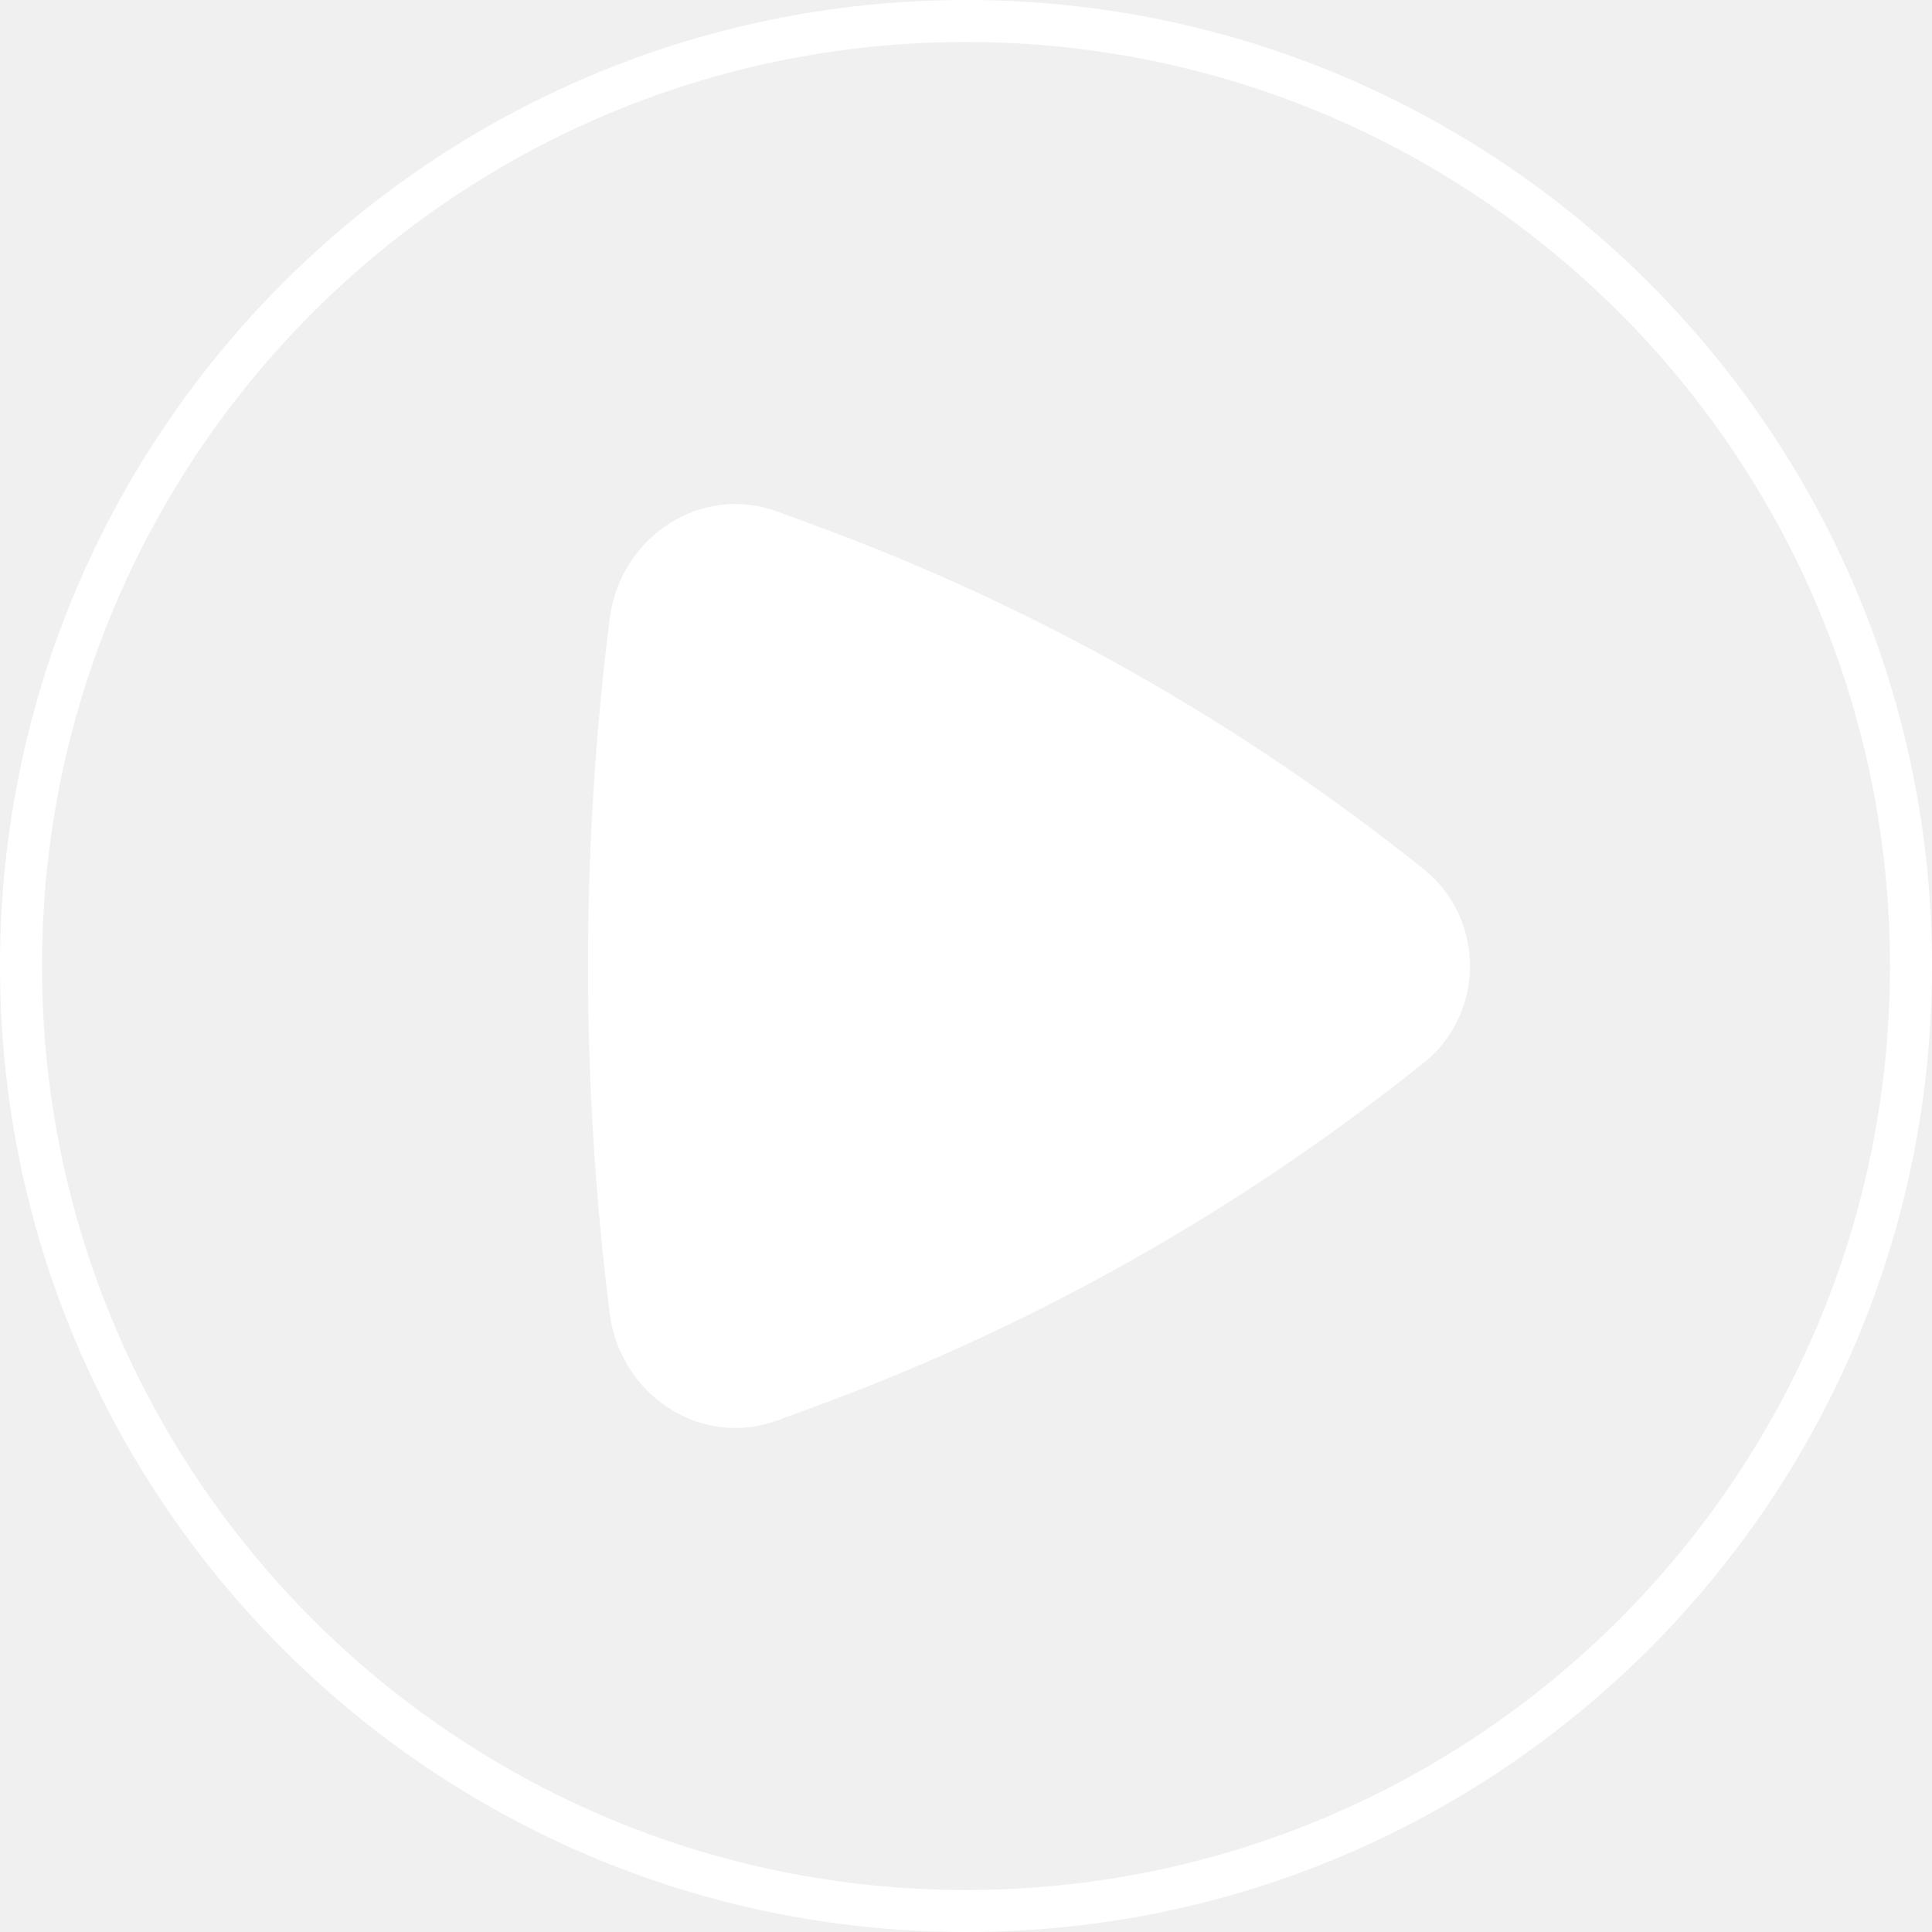
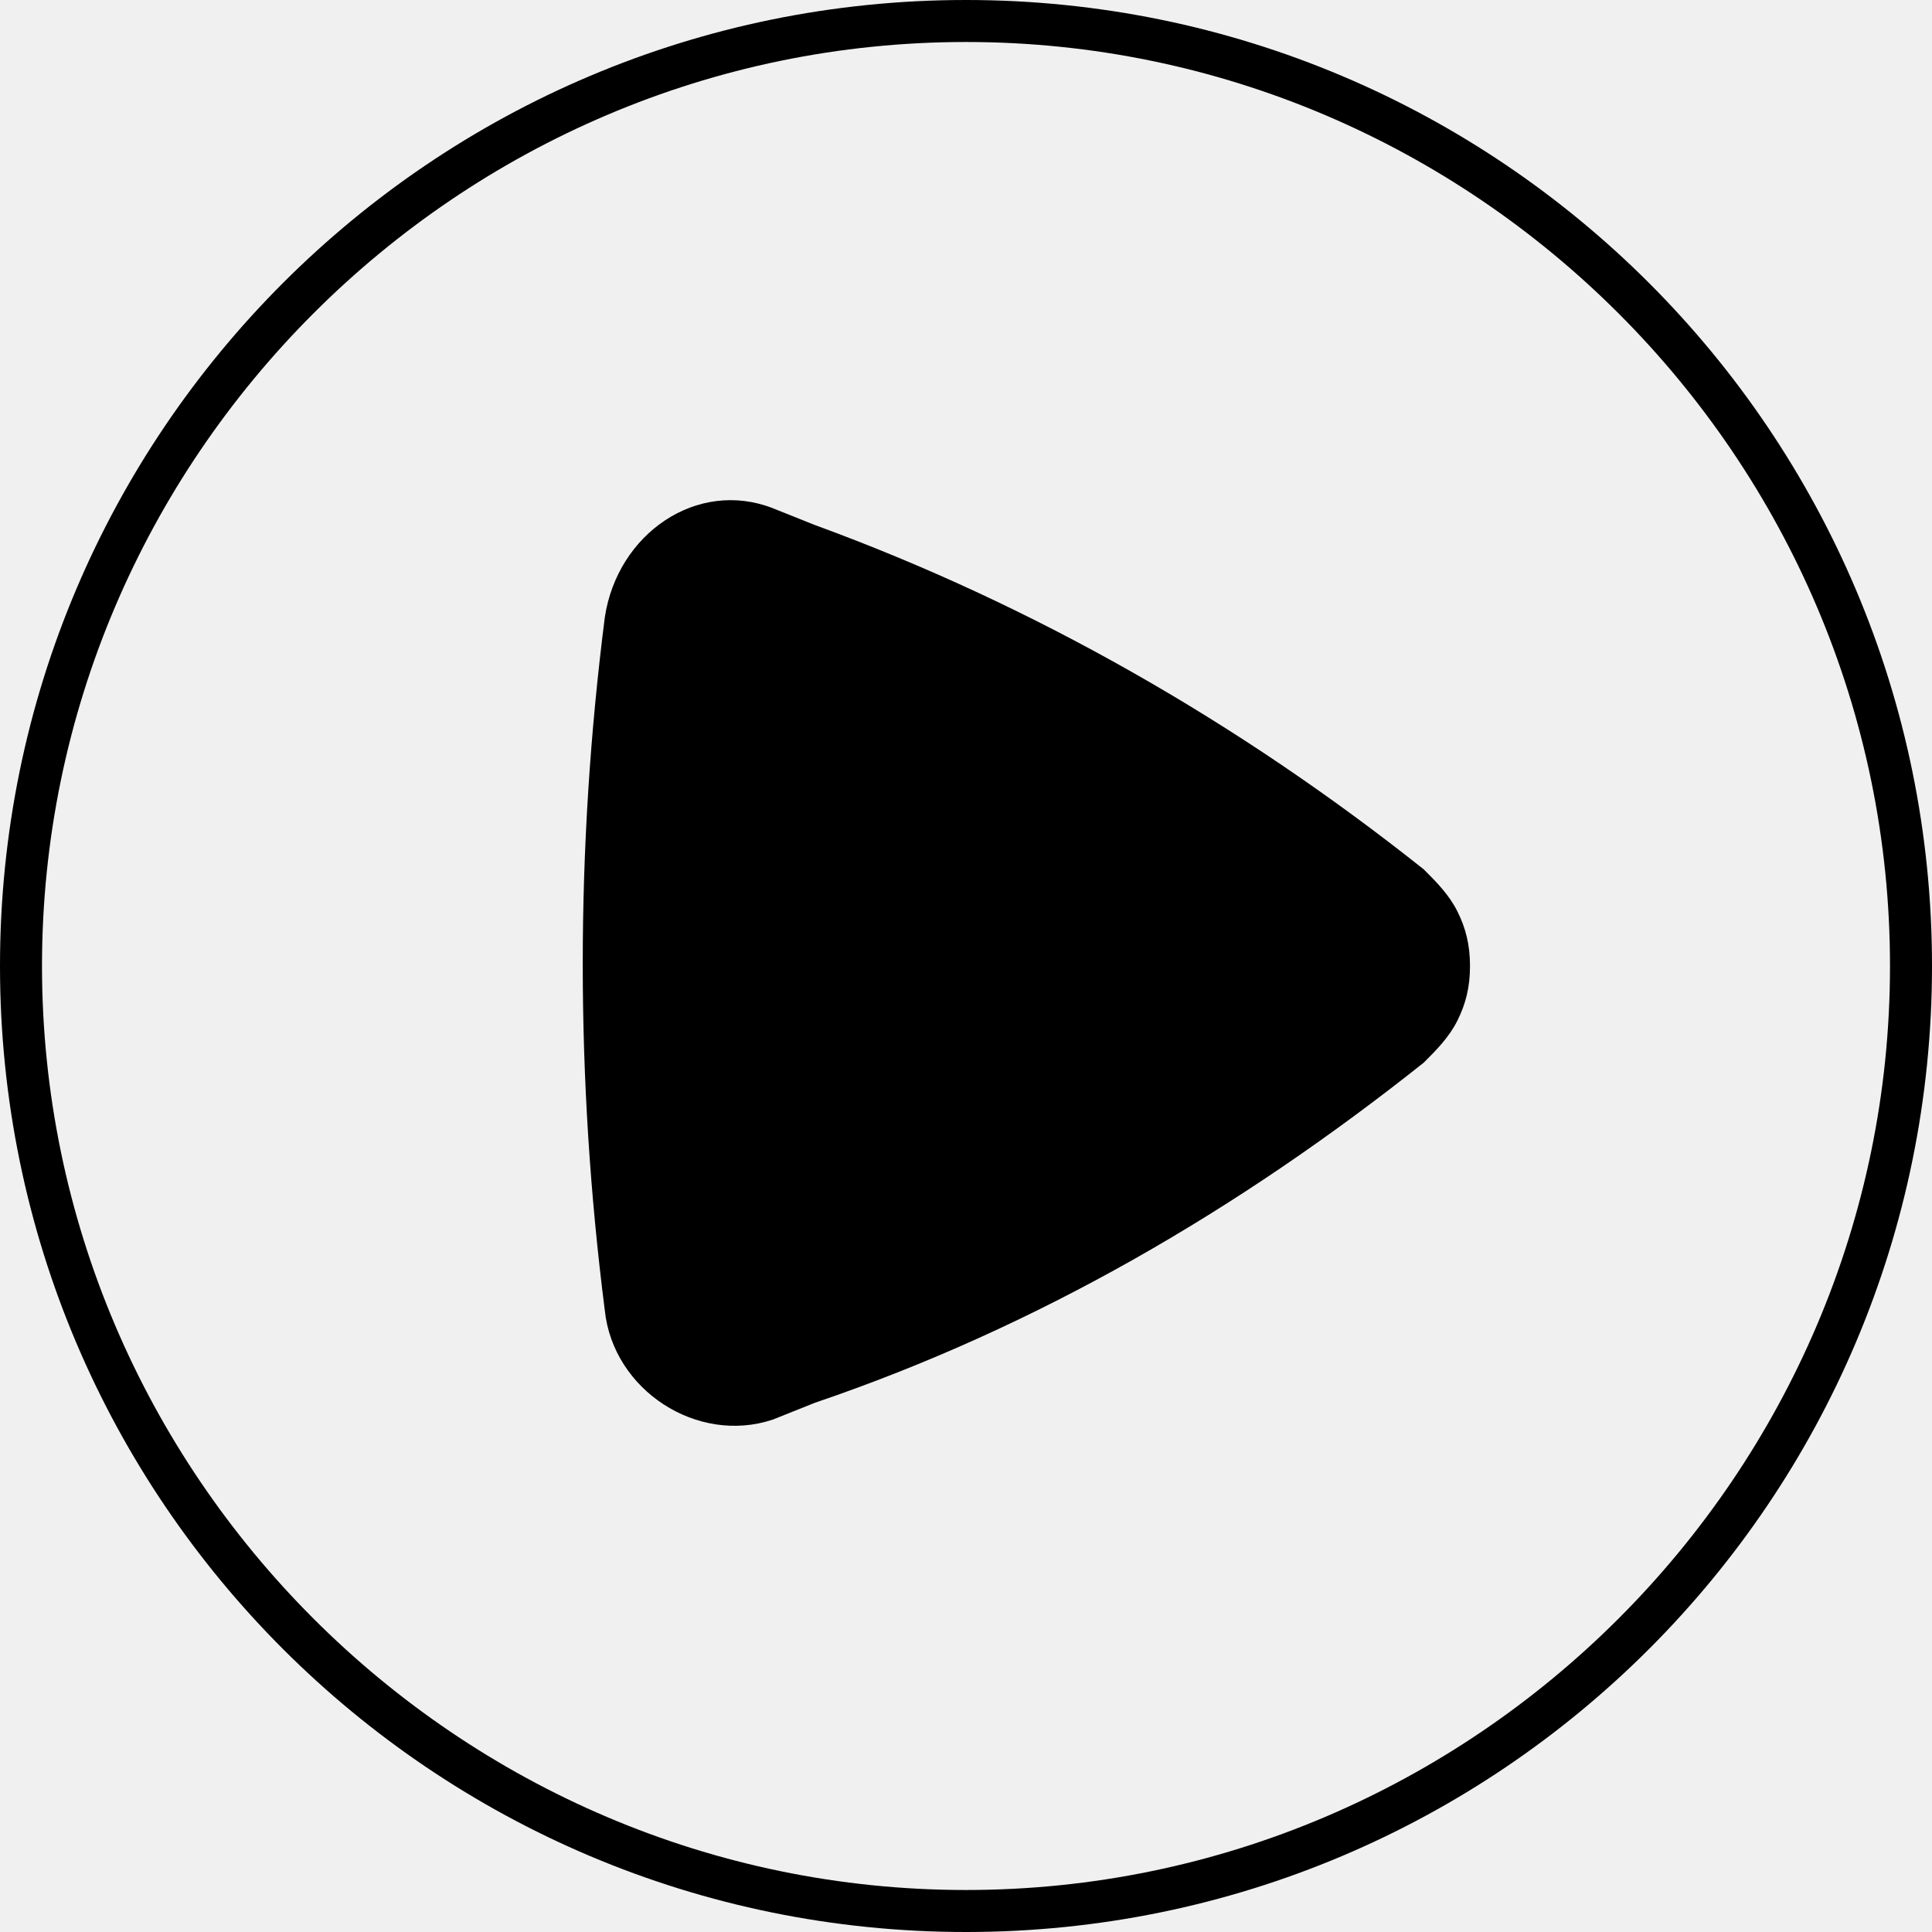
- <svg xmlns="http://www.w3.org/2000/svg" width="46" height="46" viewBox="0 0 46 46" fill="none">
-   <rect x="0.5" y="0.5" width="45" height="45" rx="22.5" stroke="white" />
-   <path d="M33.916 25.29C34.253 25.019 34.526 24.672 34.714 24.275C34.902 23.878 35 23.442 35 23C35 22.558 34.902 22.122 34.714 21.725C34.526 21.328 34.253 20.981 33.916 20.71C29.545 17.207 24.665 14.446 19.458 12.53L18.506 12.18C16.686 11.511 14.763 12.786 14.516 14.732C13.828 20.221 13.828 25.779 14.516 31.268C14.764 33.215 16.686 34.489 18.506 33.82L19.458 33.47C24.665 31.554 29.545 28.793 33.916 25.29Z" fill="white" />
+ <svg xmlns="http://www.w3.org/2000/svg" viewBox="0 0 46 46">
+   <path d="M23,46C10.3,46,0,35.7,0,23C0,10.3,10.3,0,23,0c12.7,0,23,10.3,23,23C46,35.7,35.7,46,23,46z M23,1C10.9,1,1,10.9,1,23s9.9,22,22,22s22-9.9,22-22S35.1,1,23,1z" />
+   <path d="M33.9,25.3c0.3-0.3,0.6-0.6,0.8-1c0.2-0.4,0.3-0.8,0.3-1.3s-0.1-0.9-0.3-1.3c-0.2-0.4-0.5-0.7-0.8-1c-4.4-3.5-9.3-6.3-14.5-8.2l-1-0.4c-1.8-0.7-3.7,0.6-4,2.6c-0.7,5.5-0.7,11,0,16.5c0.2,1.9,2.2,3.2,4,2.6l1-0.4C24.7,31.6,29.5,28.8,33.9,25.3z" />
</svg>
